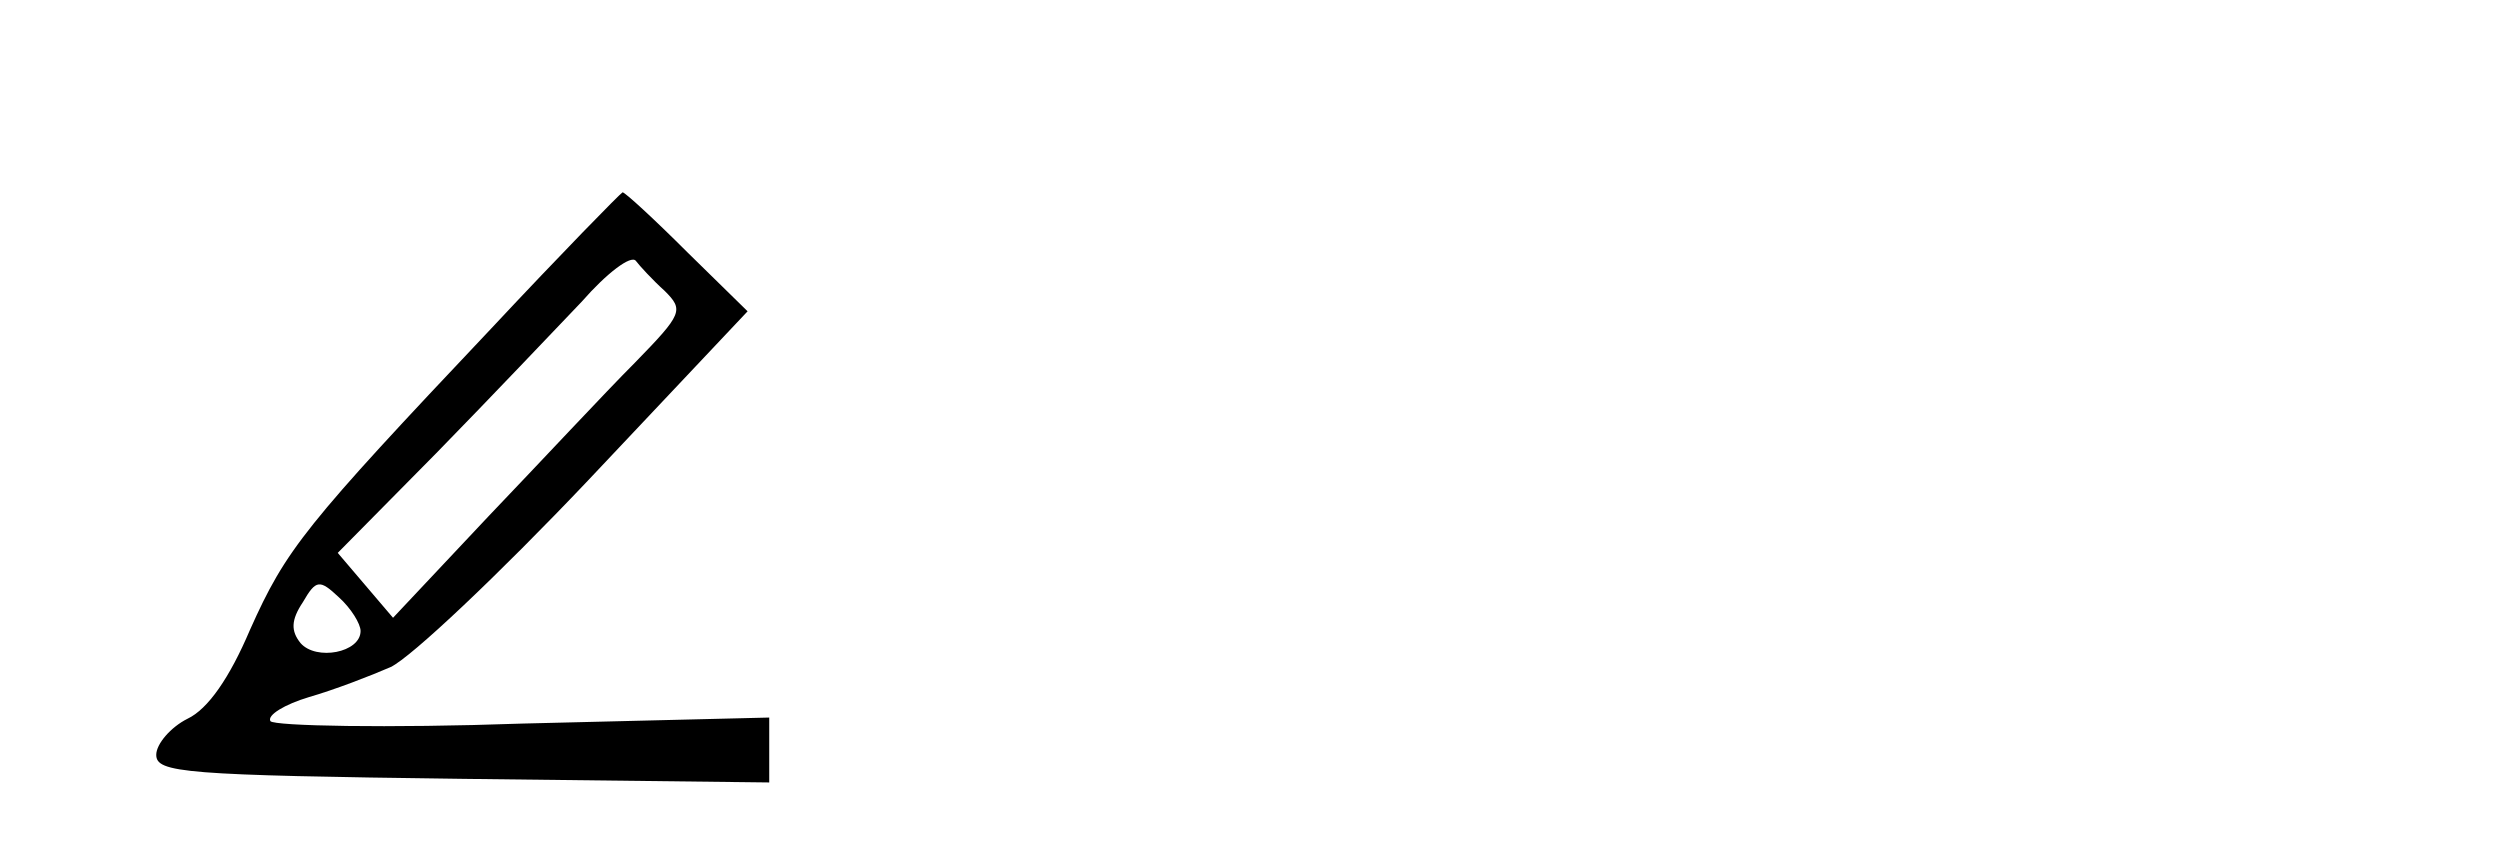
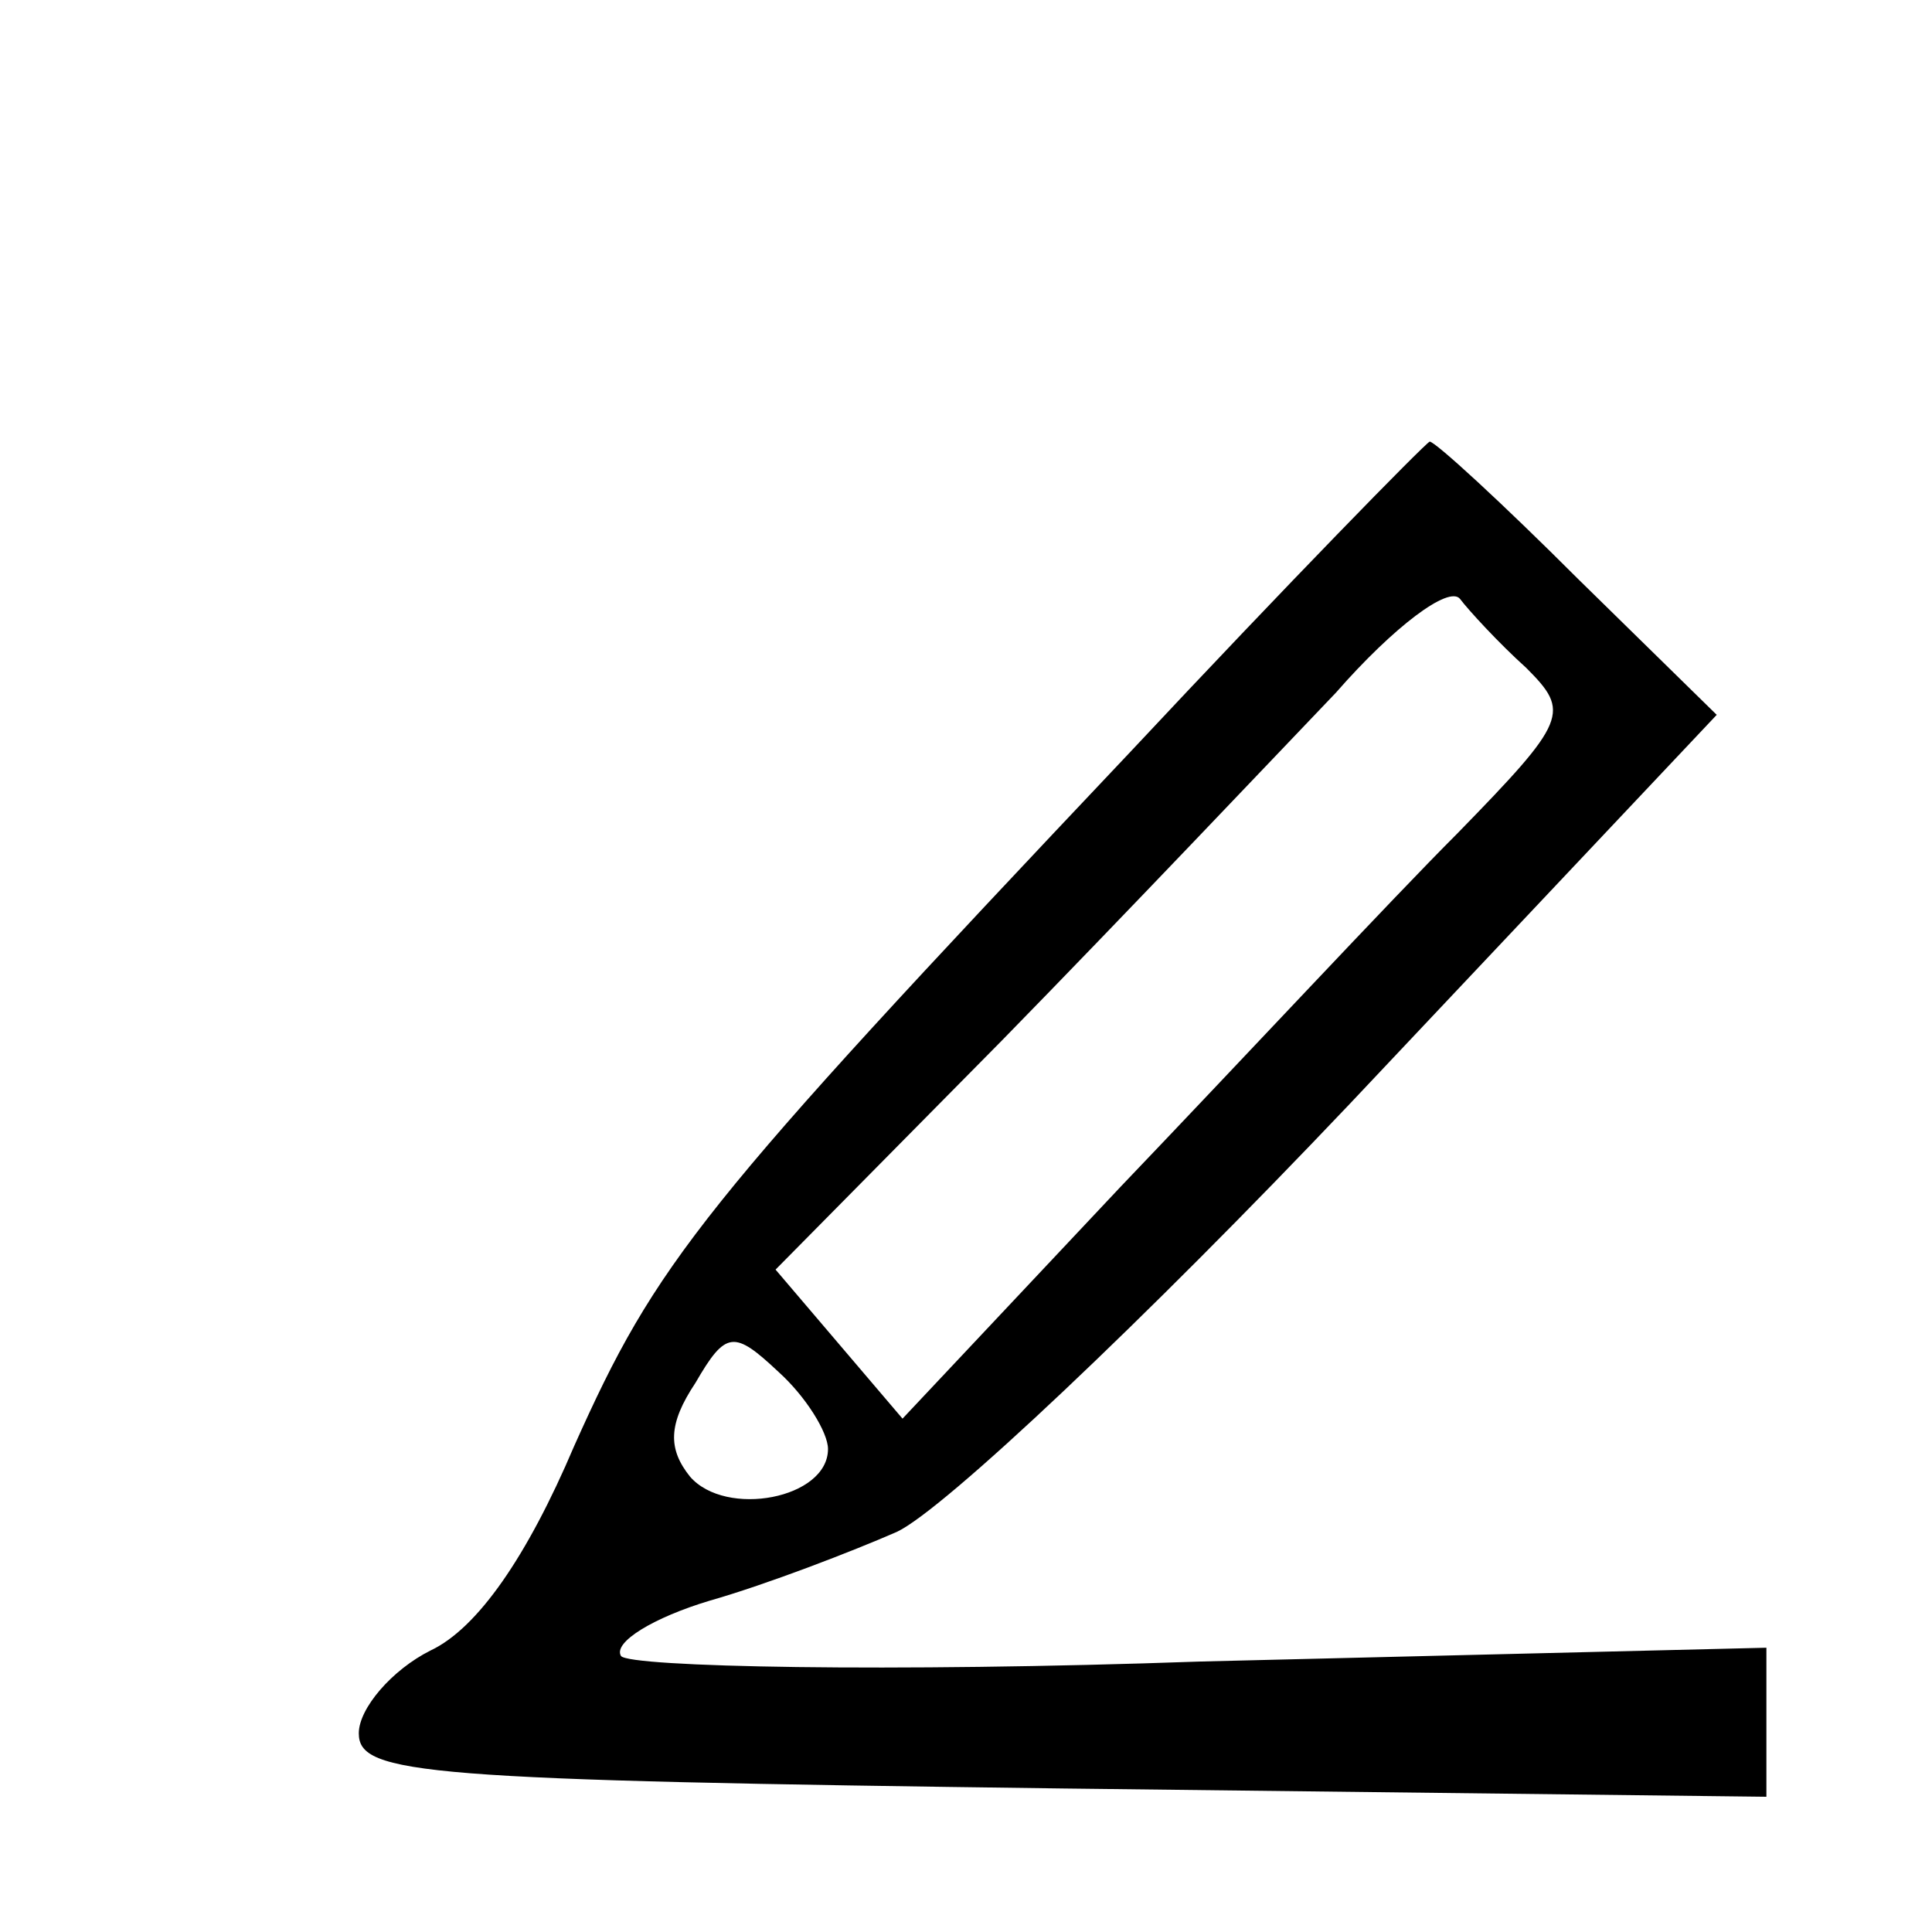
- <svg xmlns="http://www.w3.org/2000/svg" version="1.0" width="208pt" height="72pt" viewBox="0 0 208 72" preserveAspectRatio="xMidYMid meet" style="width: 423.375px; height: auto;">
+ <svg xmlns="http://www.w3.org/2000/svg" version="1.0" width="70pt" height="72pt" viewBox="0 0 70 70" preserveAspectRatio="xMidYMid meet" style="width: 423.375px; height: auto;">
  <g transform="translate(0,72) scale(0.1,-0.1)" fill="#000000" stroke="none">
    <path d="M409 447 c-156 -165 -171 -184 -201 -251 -17 -40 -35 -66 -52 -74 -14 -7 -26 -21 -26 -30 0 -15 23 -17 255 -20 l255 -3 0 27 0 27 -205 -5 c-113 -4 -207 -2 -210 2 -3 5 12 14 32 20 21 6 52 18 68 25 17 8 90 77 164 155 l133 141 -50 49 c-28 28 -52 50 -54 50 -2 -1 -51 -51 -109 -113z m144 31 c16 -16 15 -19 -25 -60 -24 -24 -78 -82 -122 -128 l-79 -84 -23 27 -23 27 82 83 c45 46 99 103 121 126 21 24 41 39 45 34 3 -4 14 -16 24 -25z m-253 -283 c0 -18 -37 -25 -50 -10 -8 10 -8 19 2 34 11 19 14 19 30 4 10 -9 18 -22 18 -28z" />
  </g>
</svg>
